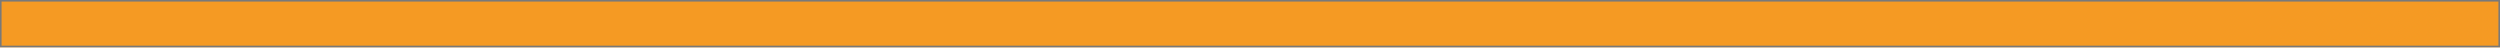
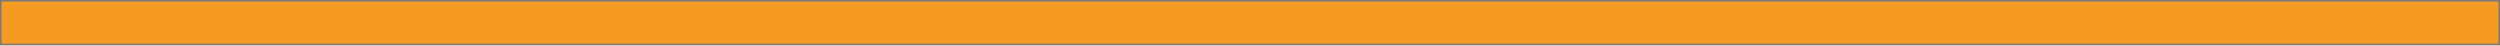
- <svg xmlns="http://www.w3.org/2000/svg" version="1.1" width="1587px" height="30px">
+ <svg xmlns="http://www.w3.org/2000/svg" version="1.1" width="1660px" height="30px">
  <defs>
-     <mask fill="white" id="clip321">
-       <path d="M 0 30  L 0 0  L 130.878 0  L 1412.449 0  L 1587 0  L 1587 30  L 1486.463 30  L 692.271 30  L 0 30  Z " fill-rule="evenodd" />
+     <mask fill="white" id="clip444">
+       <path d="M 0 30  L 0 0  L 136.898 0  L 1477.419 0  L 1660 0  L 1660 30  L 1554.839 30  L 724.114 30  L 199.275 30  L 0 30  Z " fill-rule="evenodd" />
    </mask>
  </defs>
-   <g transform="matrix(1 0 0 1 0 -4790 )">
-     <path d="M 0 30  L 0 0  L 130.878 0  L 1412.449 0  L 1587 0  L 1587 30  L 1486.463 30  L 692.271 30  L 0 30  Z " fill-rule="nonzero" fill="#f59a23" stroke="none" transform="matrix(1 0 0 1 0 4790 )" />
-     <path d="M 0 30  L 0 0  L 130.878 0  L 1412.449 0  L 1587 0  L 1587 30  L 1486.463 30  L 692.271 30  L 0 30  Z " stroke-width="2" stroke="#797979" fill="none" transform="matrix(1 0 0 1 0 4790 )" mask="url(#clip321)" />
+   <g transform="matrix(1 0 0 1 0 -11840 )">
+     <path d="M 0 30  L 0 0  L 136.898 0  L 1477.419 0  L 1660 0  L 1660 30  L 1554.839 30  L 724.114 30  L 199.275 30  L 0 30  Z " fill-rule="nonzero" fill="#f59a23" stroke="none" transform="matrix(1 0 0 1 0 11840 )" />
+     <path d="M 0 30  L 0 0  L 136.898 0  L 1477.419 0  L 1660 0  L 1660 30  L 1554.839 30  L 724.114 30  L 199.275 30  L 0 30  Z " stroke-width="2" stroke="#797979" fill="none" transform="matrix(1 0 0 1 0 11840 )" mask="url(#clip444)" />
  </g>
</svg>
